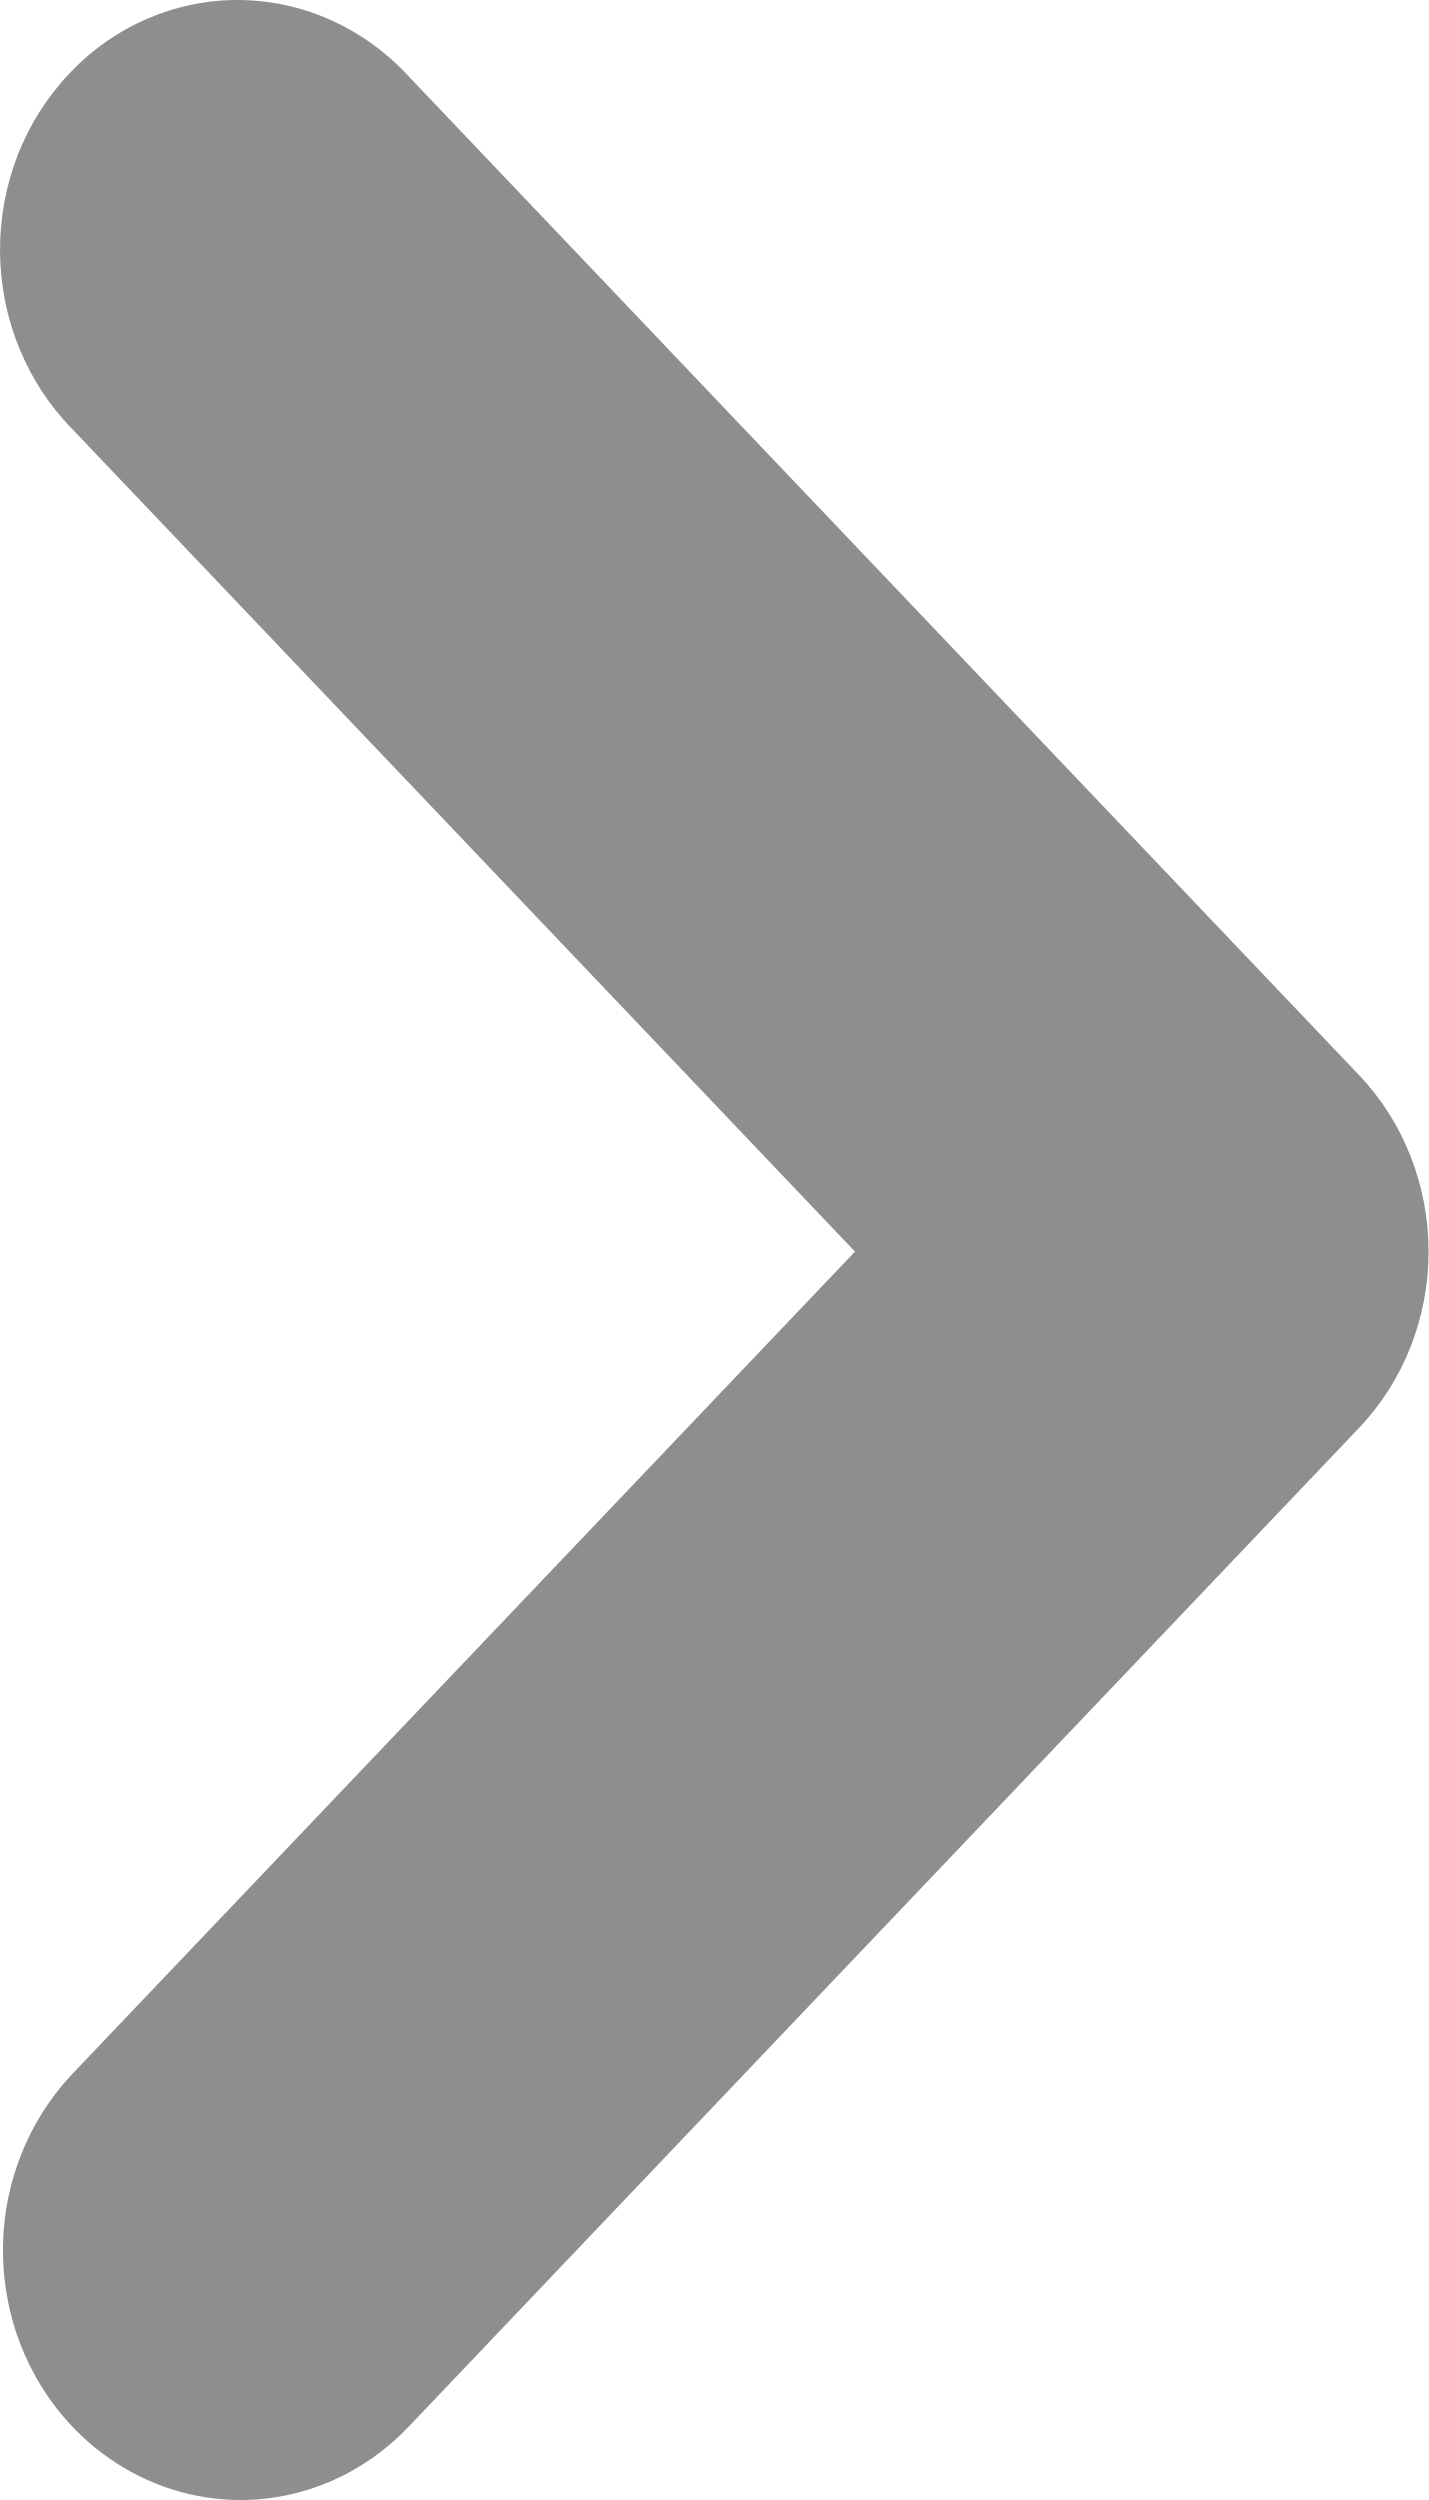
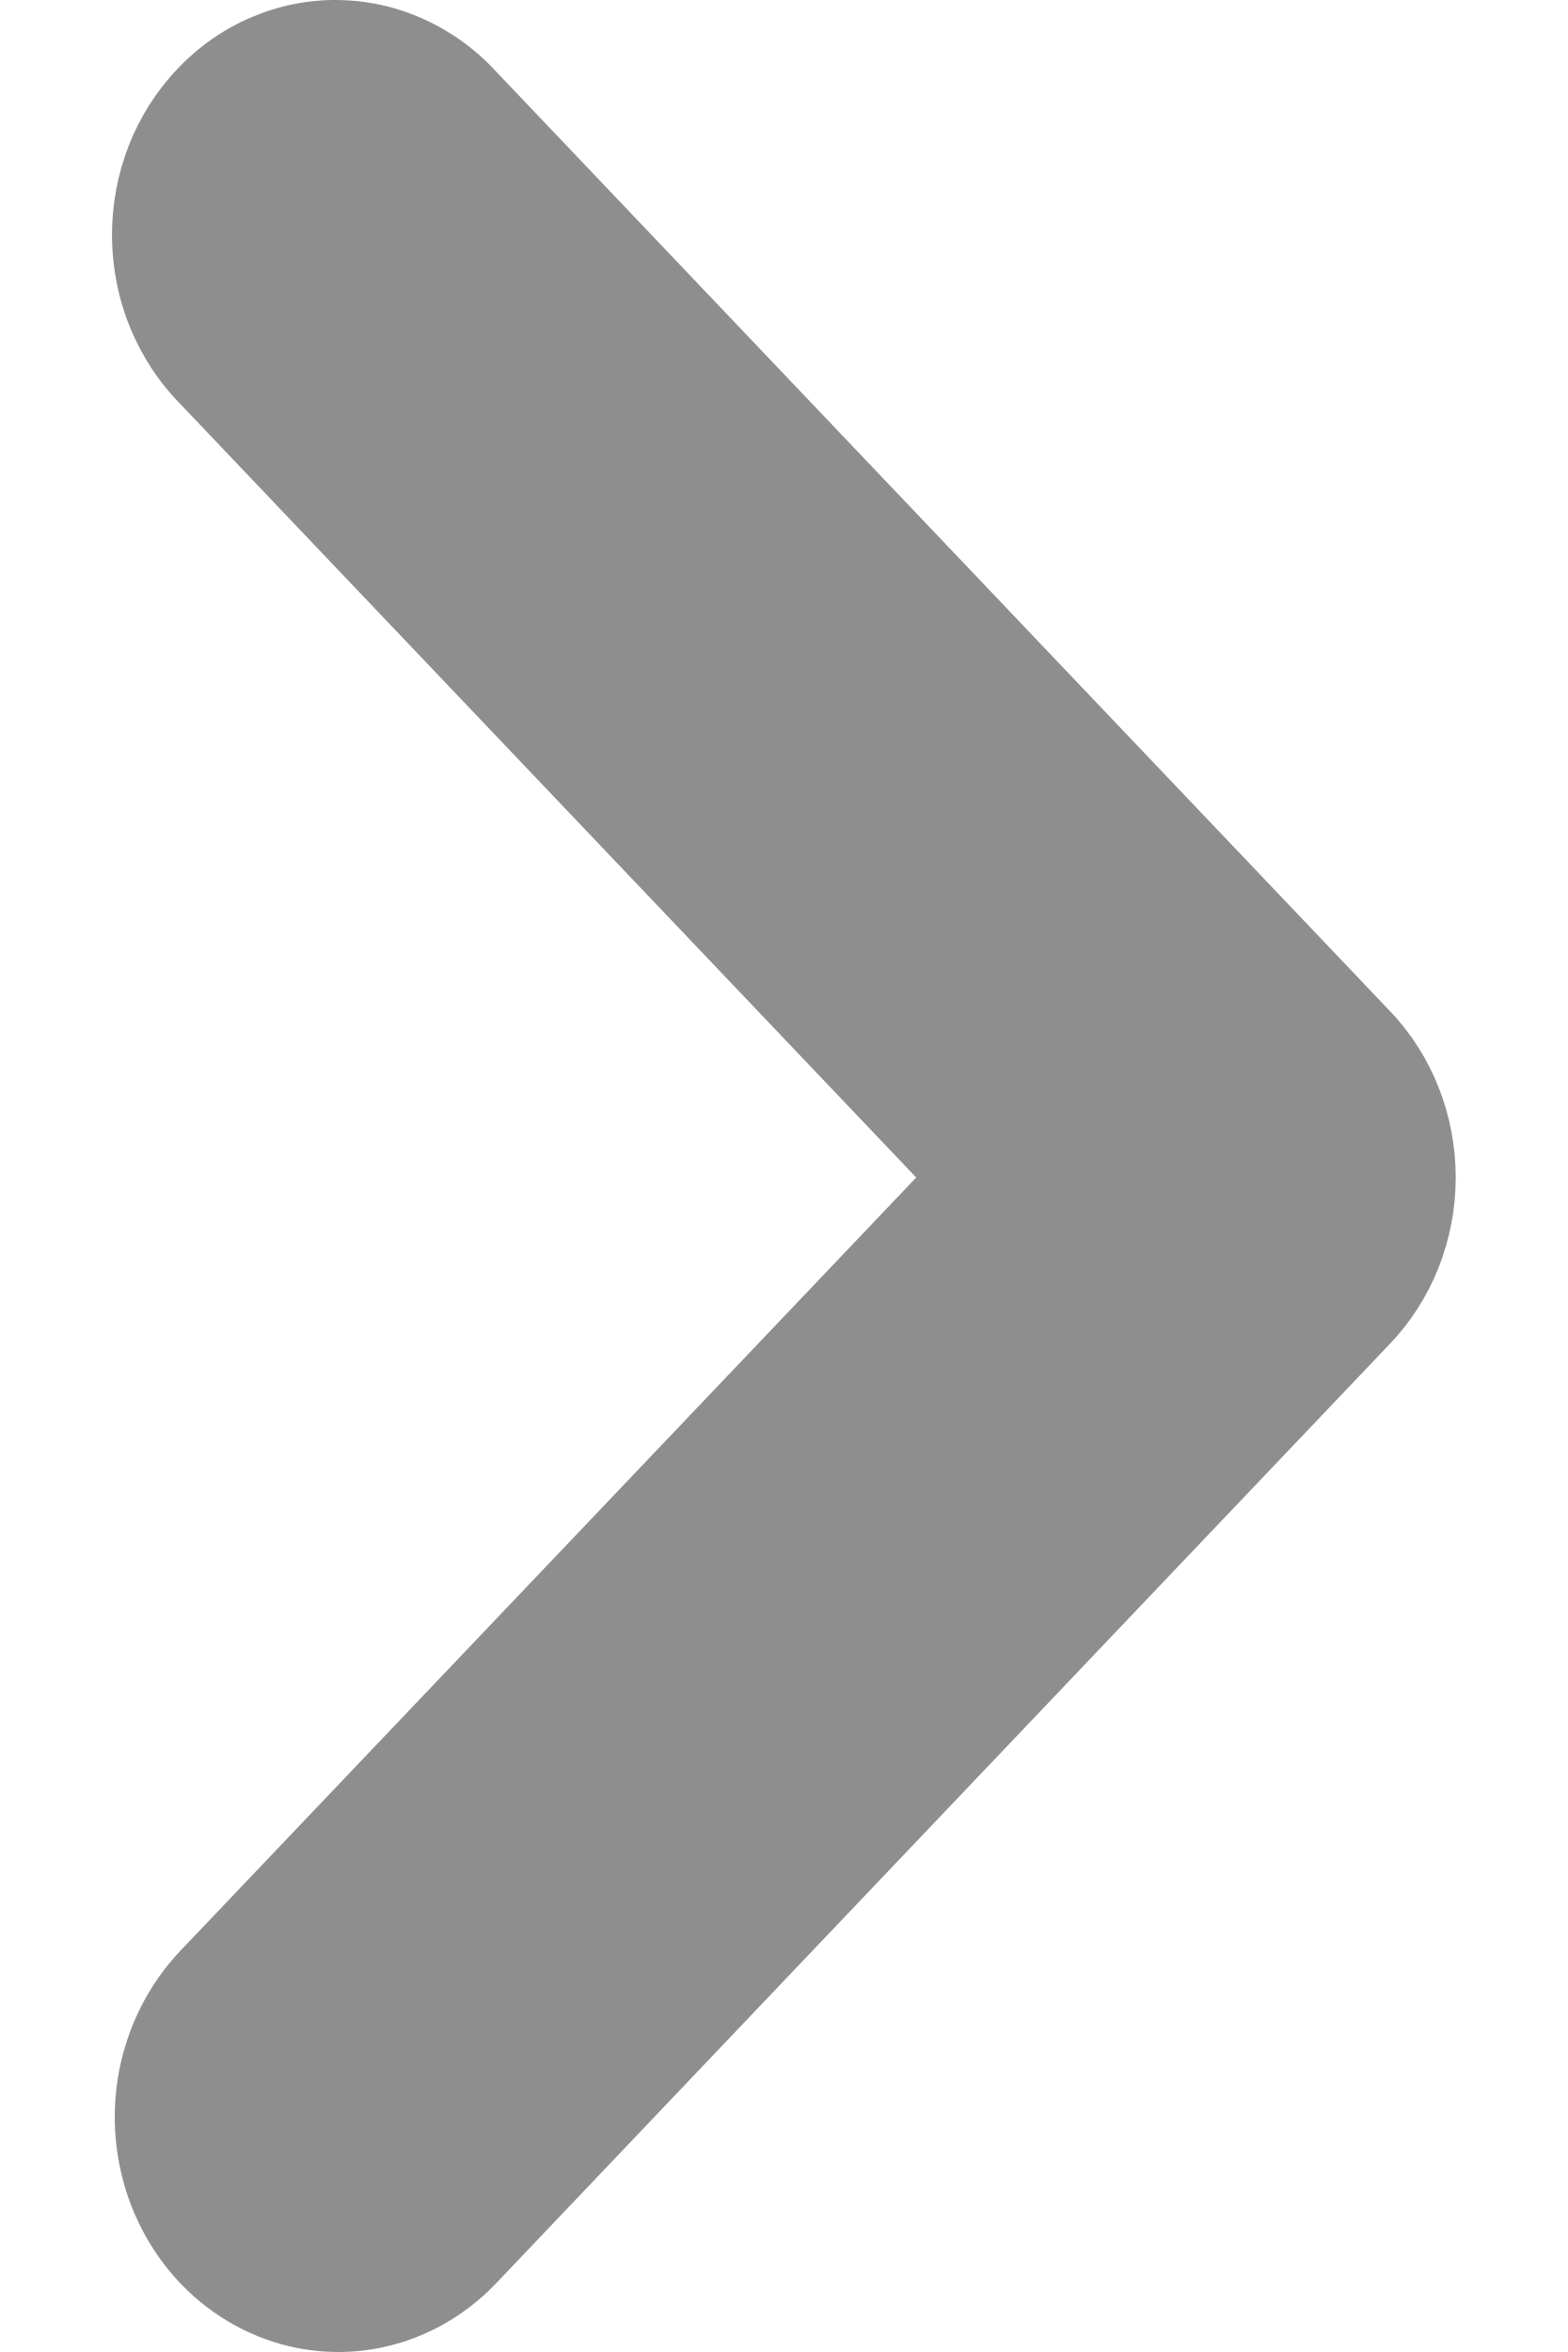
- <svg xmlns="http://www.w3.org/2000/svg" width="8" height="14" viewBox="0 0 8 14" fill="none">
+ <svg xmlns="http://www.w3.org/2000/svg" width="8" height="12" viewBox="0 0 8 14" fill="none">
  <path d="M1.347 14C1.084 14 0.827 13.918 0.608 13.764C0.389 13.611 0.219 13.392 0.118 13.137C0.017 12.881 -0.009 12.6 0.042 12.329C0.094 12.058 0.22 11.809 0.406 11.613L4.788 7.009L0.406 2.404C0.279 2.275 0.178 2.121 0.108 1.95C0.038 1.78 0.002 1.596 5.02398e-05 1.41C-0.001 1.225 0.032 1.041 0.099 0.869C0.166 0.697 0.265 0.541 0.39 0.41C0.515 0.278 0.663 0.174 0.827 0.104C0.99 0.034 1.166 -0.002 1.342 5.2795e-05C1.519 0.002 1.694 0.04 1.856 0.114C2.018 0.187 2.165 0.293 2.288 0.427L7.61 6.02C7.86 6.282 8 6.638 8 7.009C8 7.379 7.86 7.735 7.61 7.997L2.288 13.59C2.038 13.853 1.7 14 1.347 14Z" fill="#8E8E8E" />
</svg>
